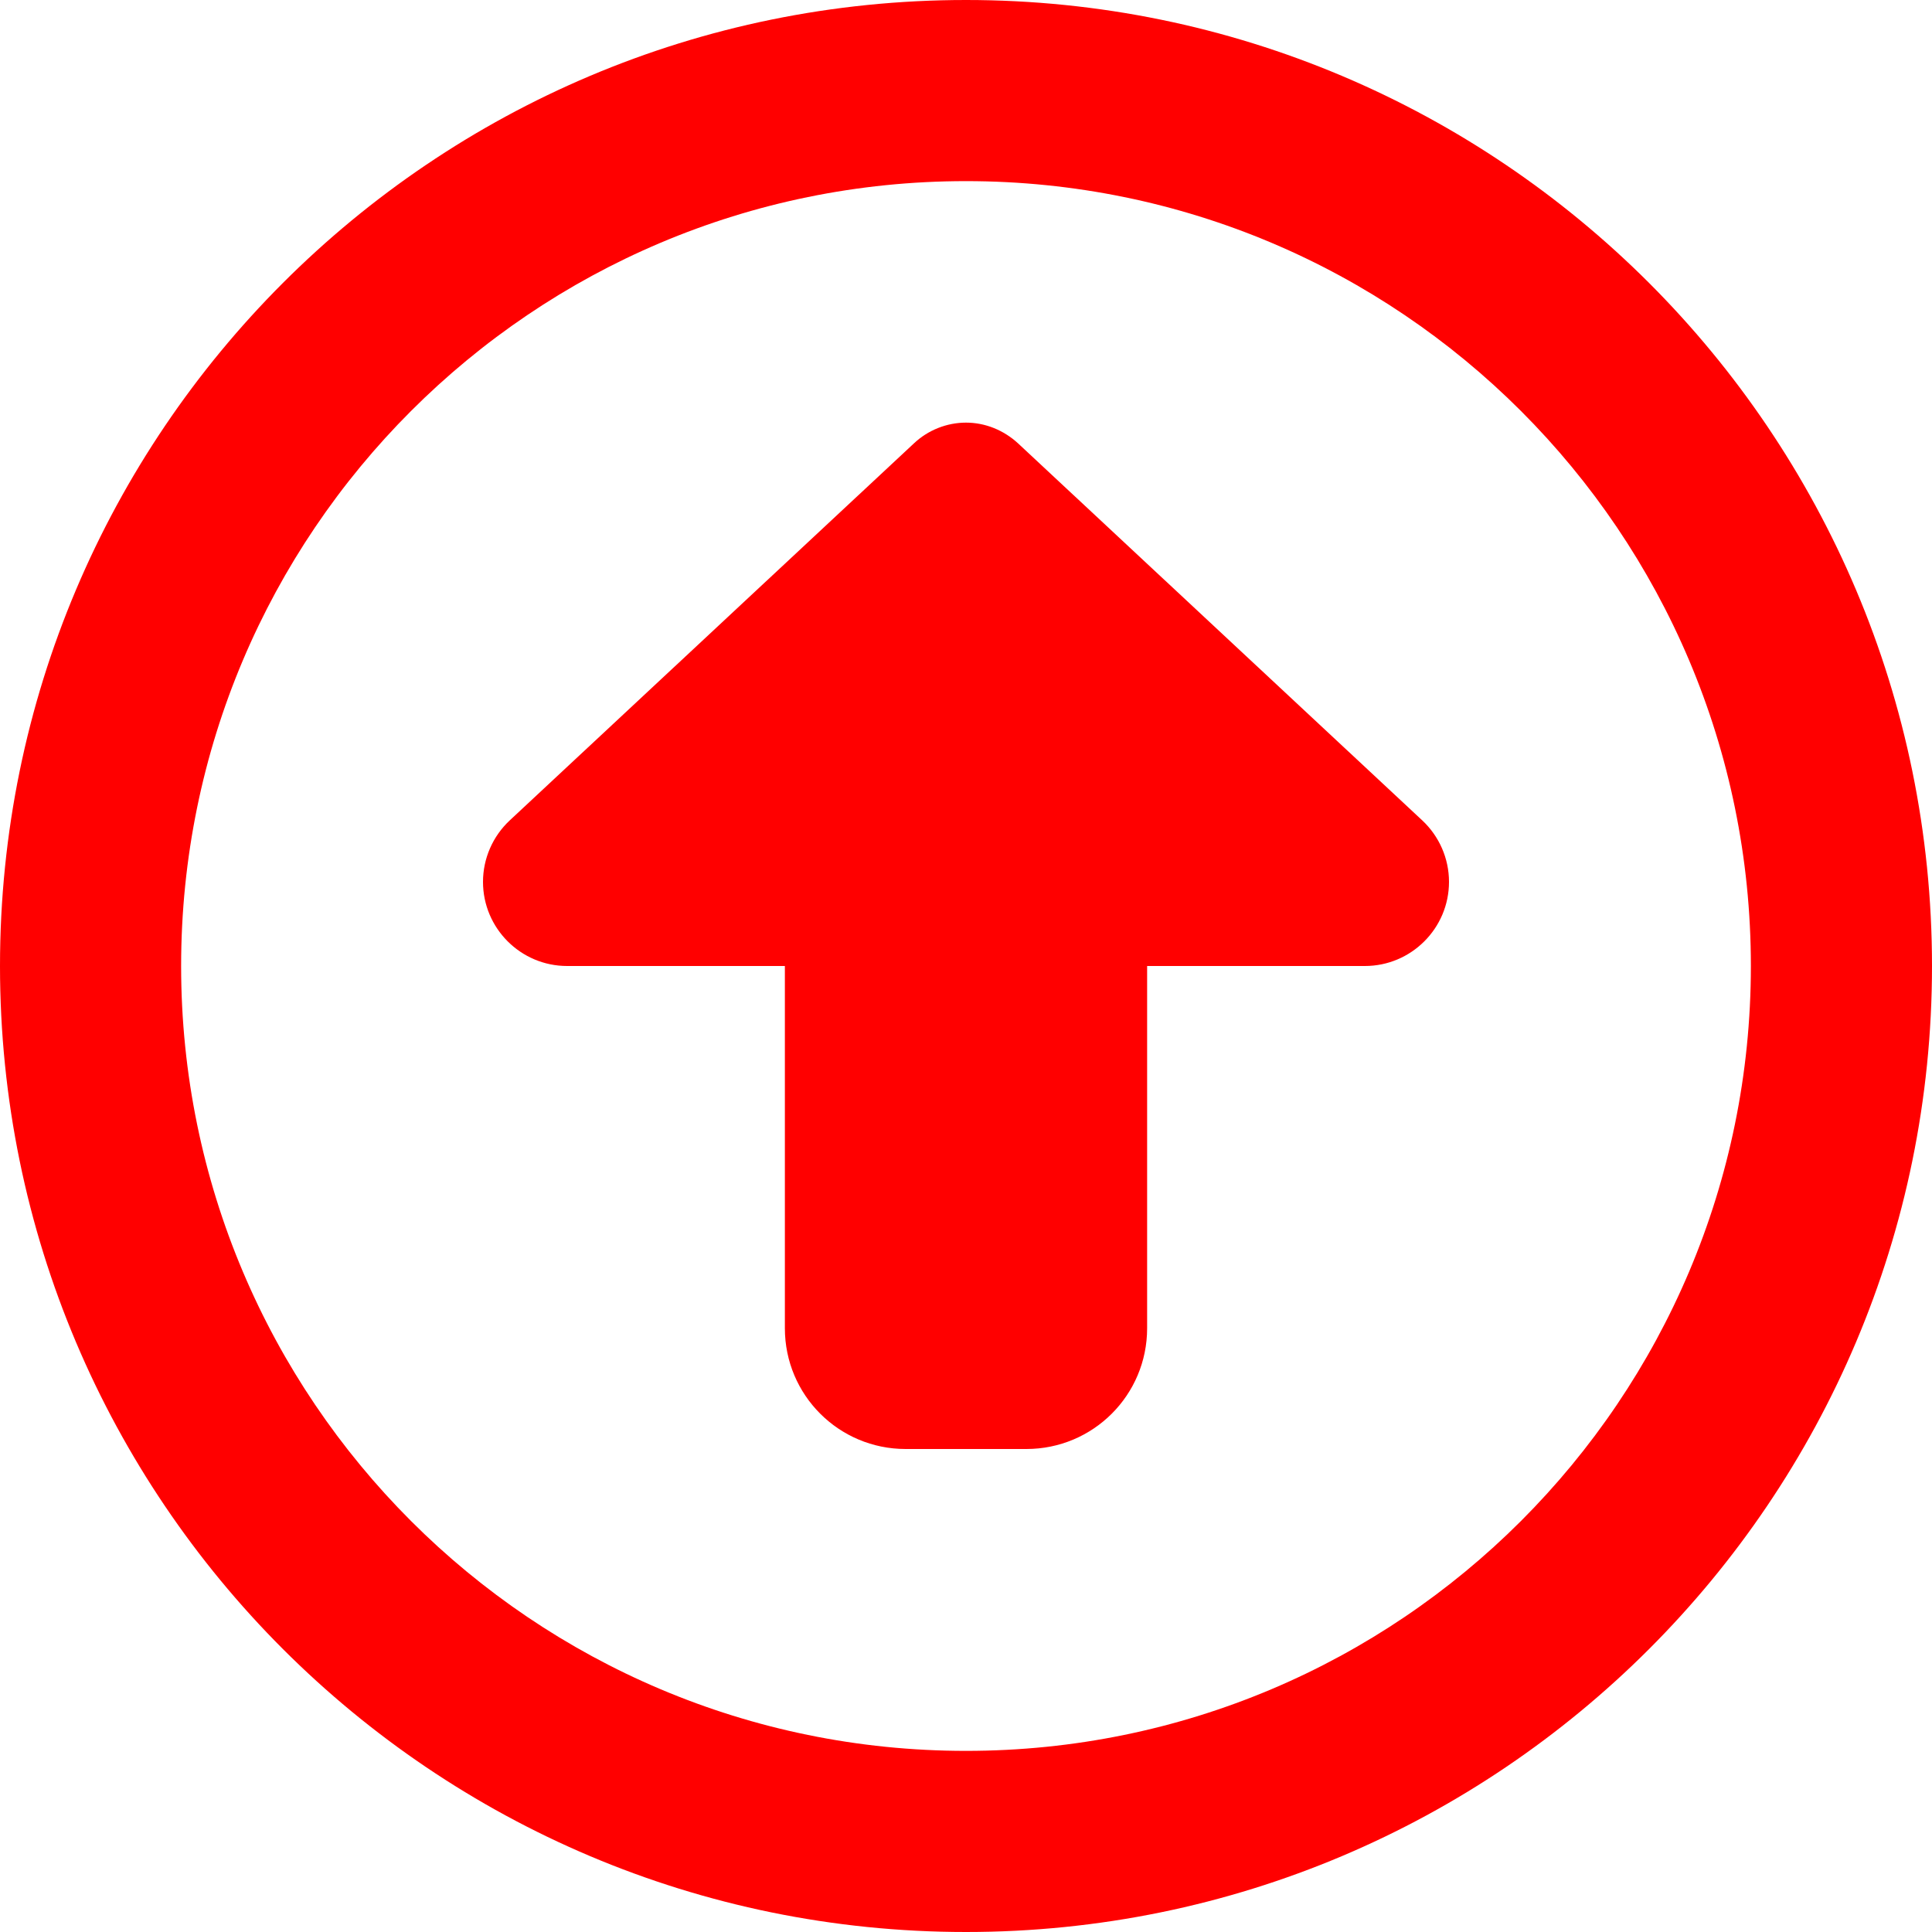
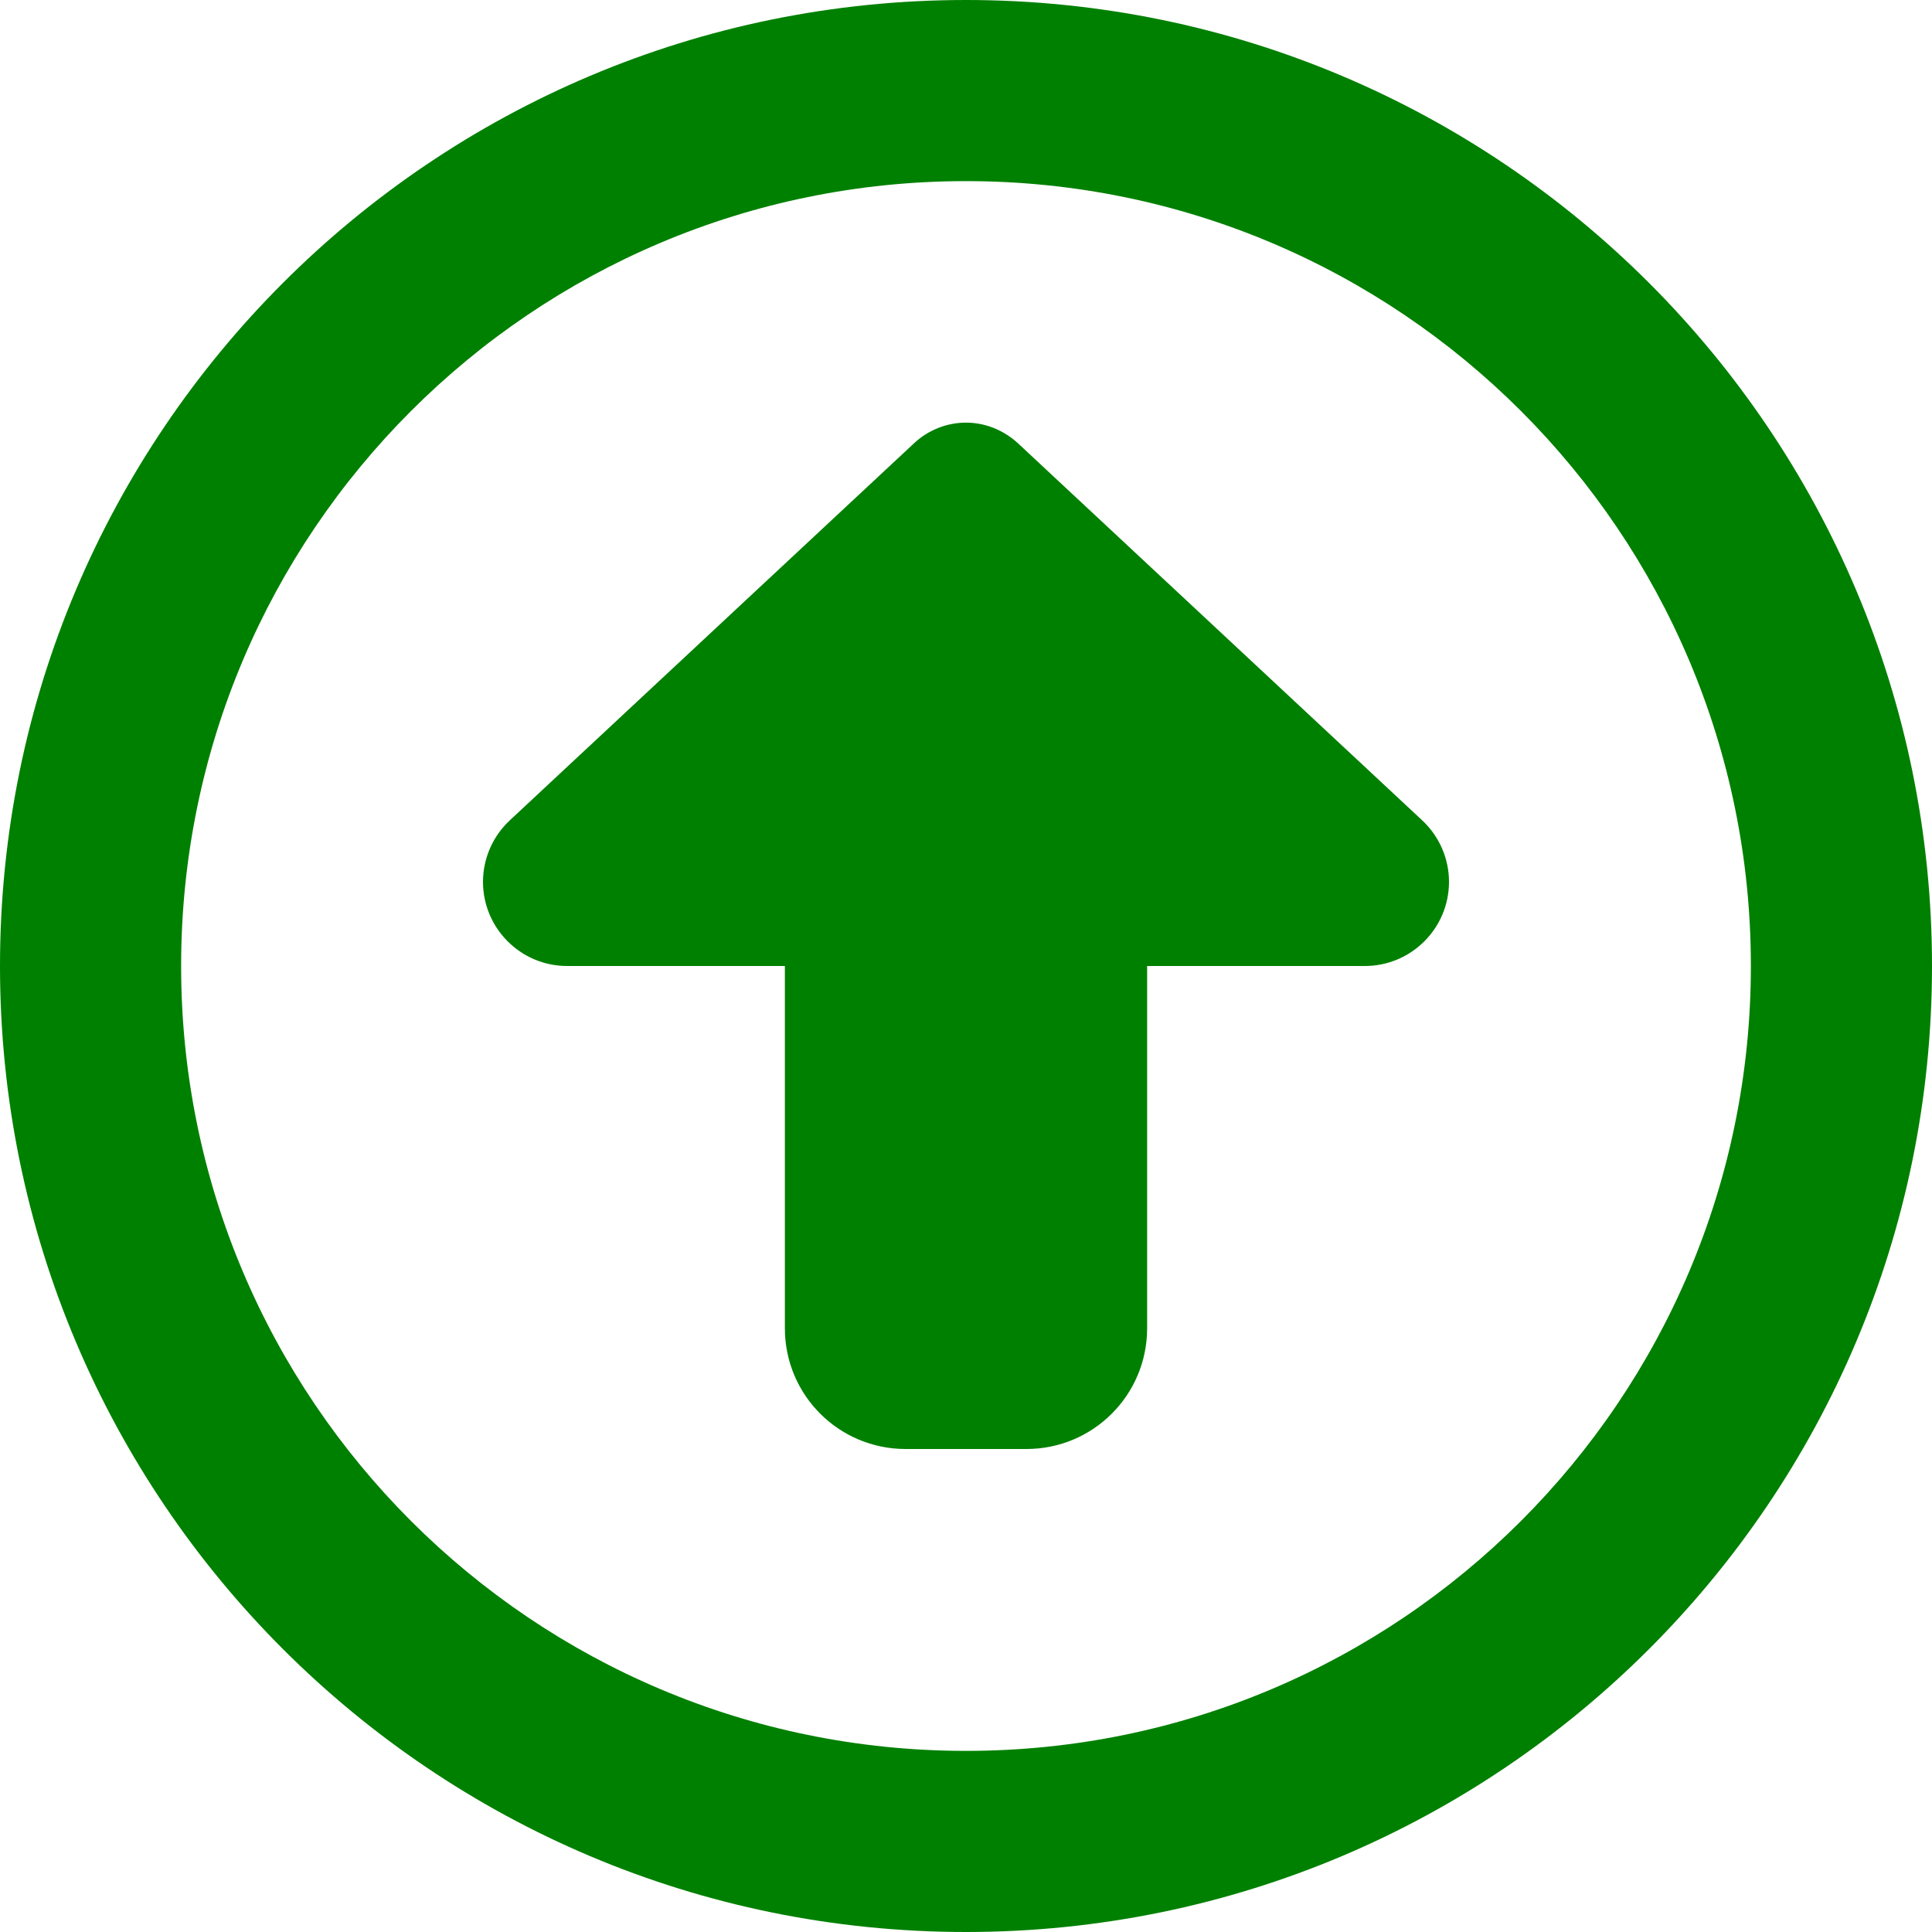
<svg xmlns="http://www.w3.org/2000/svg" viewBox="0 0 512 512">
-   <path d="M256 48a208 208 0 1 1 0 416 208 208 0 1 1 0-416zm0 464A256 256 0 1 0 256 0a256 256 0 1 0 0 512zM135.1 217.4c-4.5 4.2-7.1 10.1-7.1 16.3c0 12.3 10 22.3 22.3 22.3H208v96c0 17.7 14.3 32 32 32h32c17.7 0 32-14.3 32-32V256h57.7c12.3 0 22.3-10 22.3-22.3c0-6.2-2.6-12.1-7.1-16.3L269.8 117.5c-3.8-3.5-8.7-5.5-13.8-5.5s-10.1 2-13.8 5.5L135.1 217.4z" fill="red" />
+   <path d="M256 48a208 208 0 1 1 0 416 208 208 0 1 1 0-416zm0 464A256 256 0 1 0 256 0a256 256 0 1 0 0 512zM135.1 217.4c-4.5 4.2-7.1 10.1-7.1 16.3c0 12.3 10 22.3 22.3 22.3H208v96c0 17.7 14.3 32 32 32h32c17.7 0 32-14.3 32-32V256h57.7c12.3 0 22.3-10 22.3-22.3c0-6.2-2.6-12.1-7.1-16.3L269.8 117.5c-3.8-3.5-8.7-5.5-13.8-5.5s-10.1 2-13.8 5.5L135.1 217.4z" fill="green" />
</svg>
